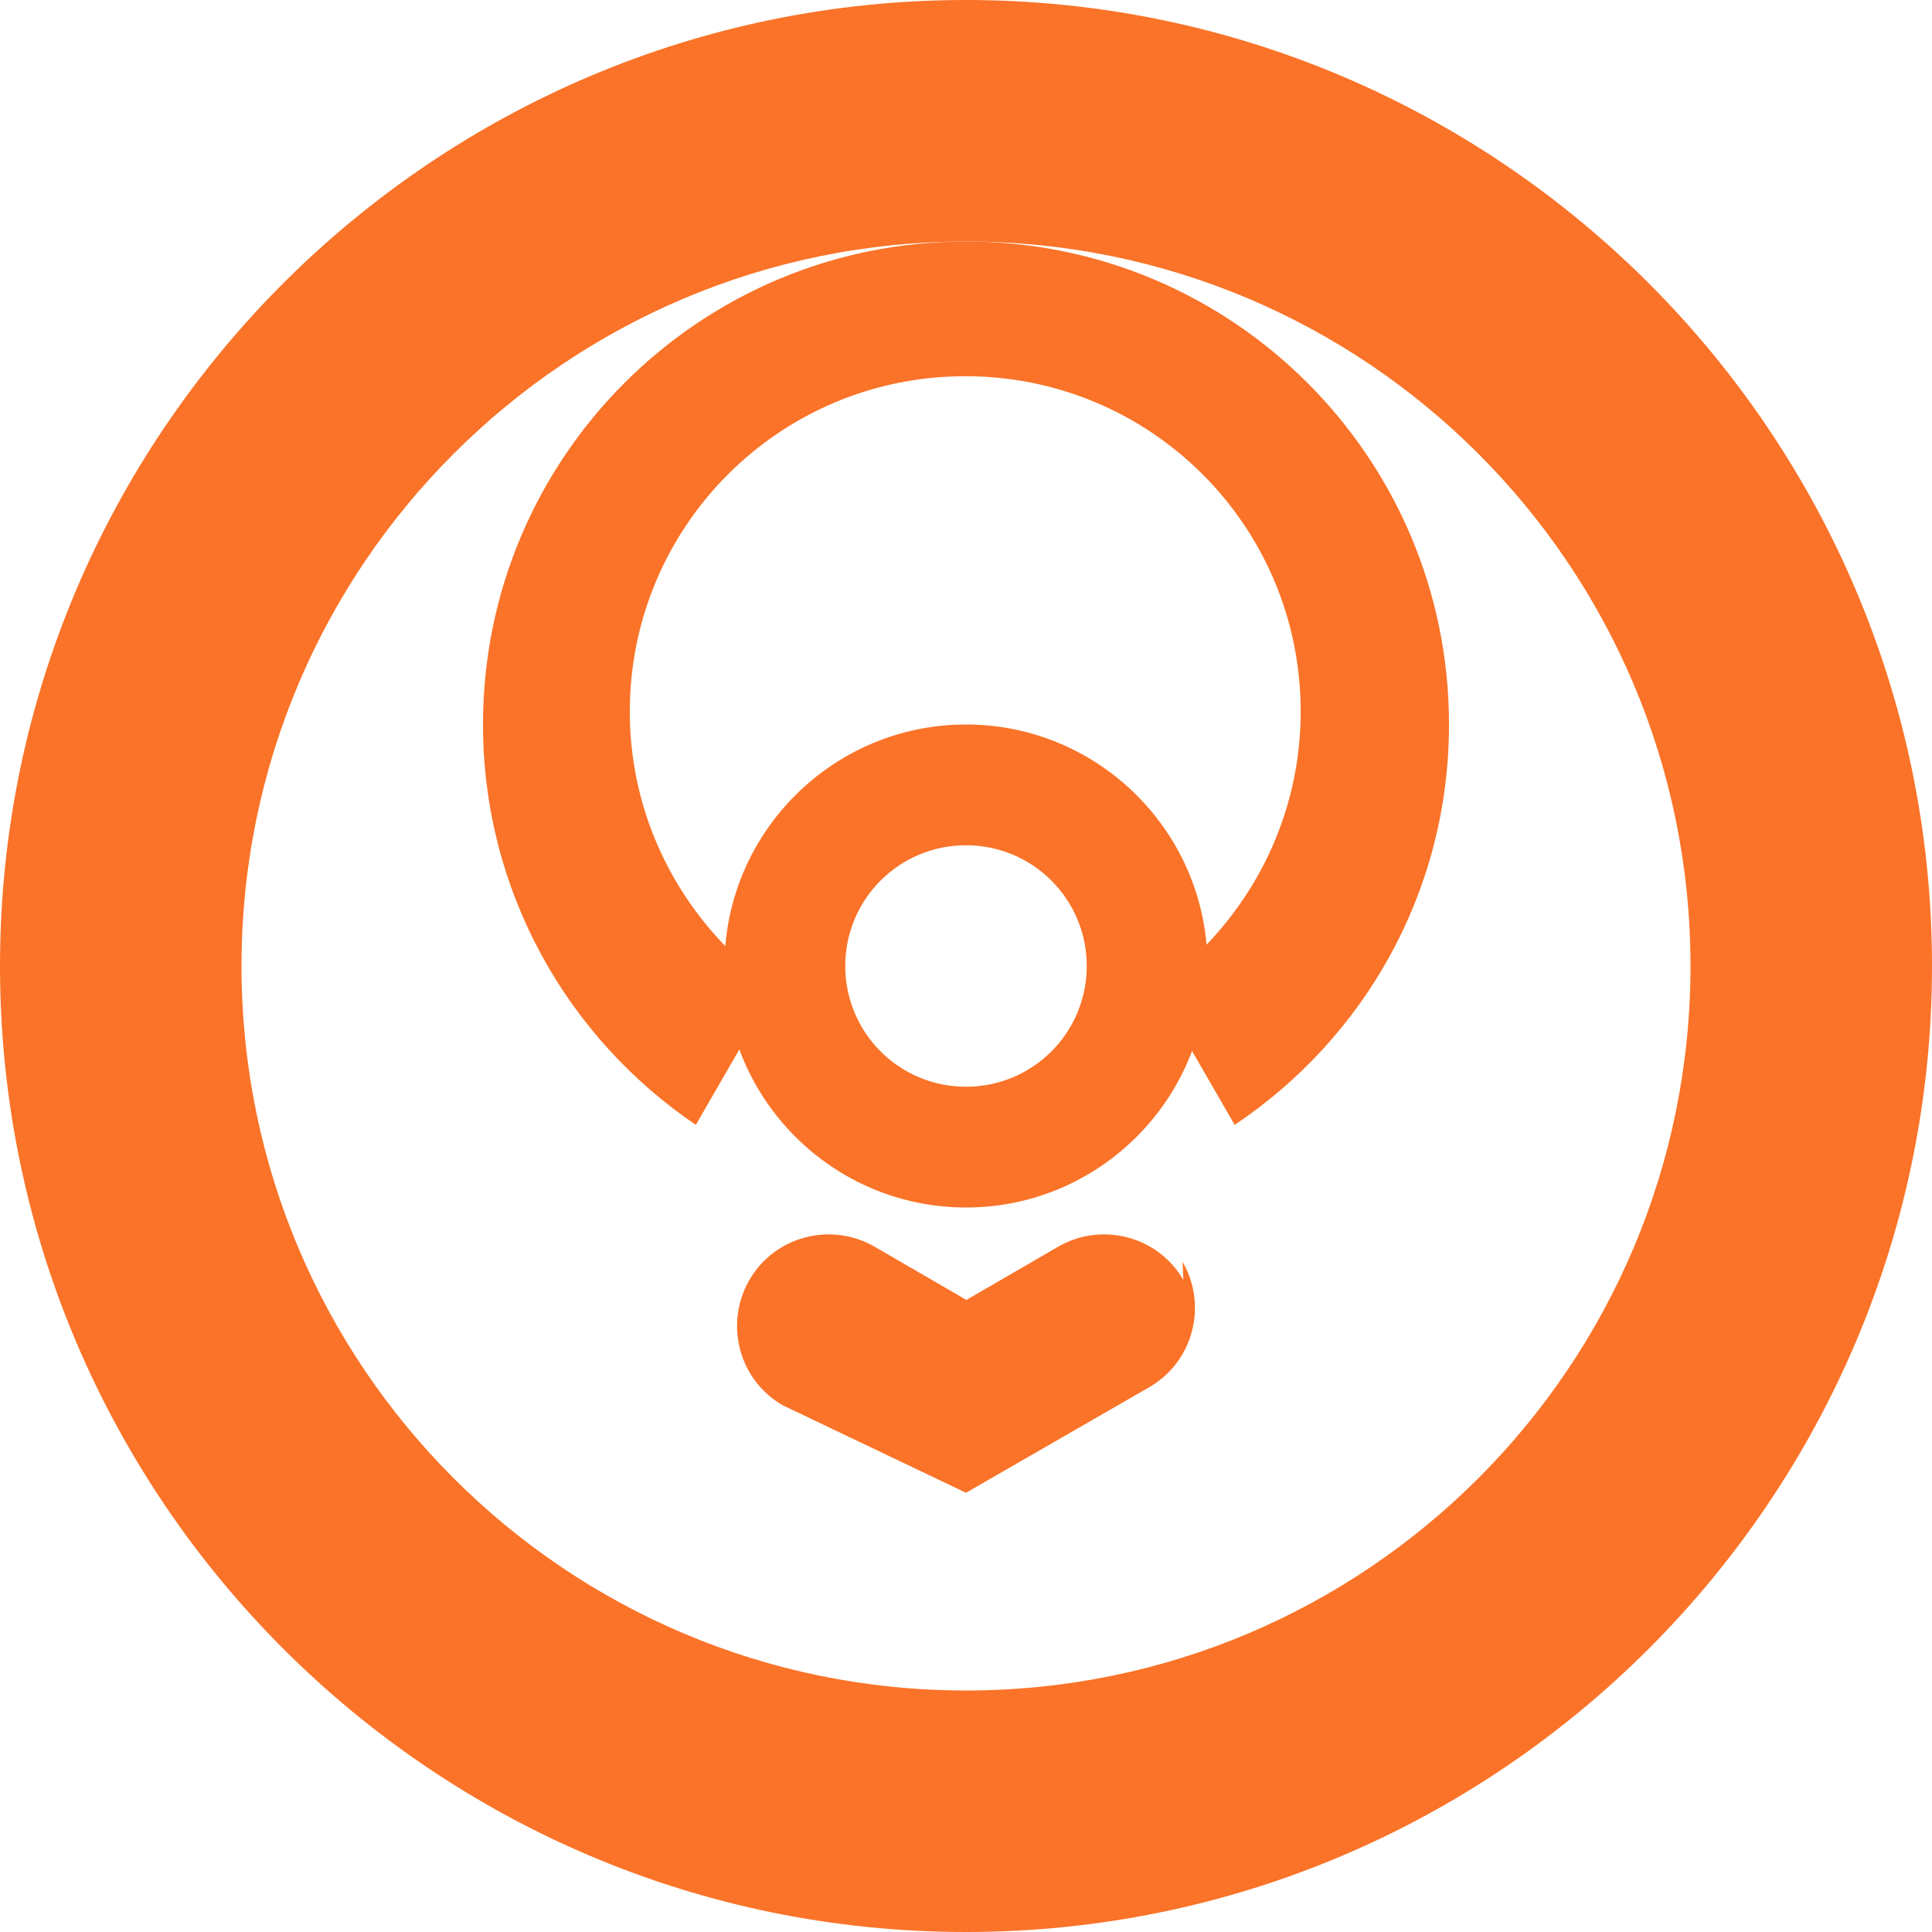
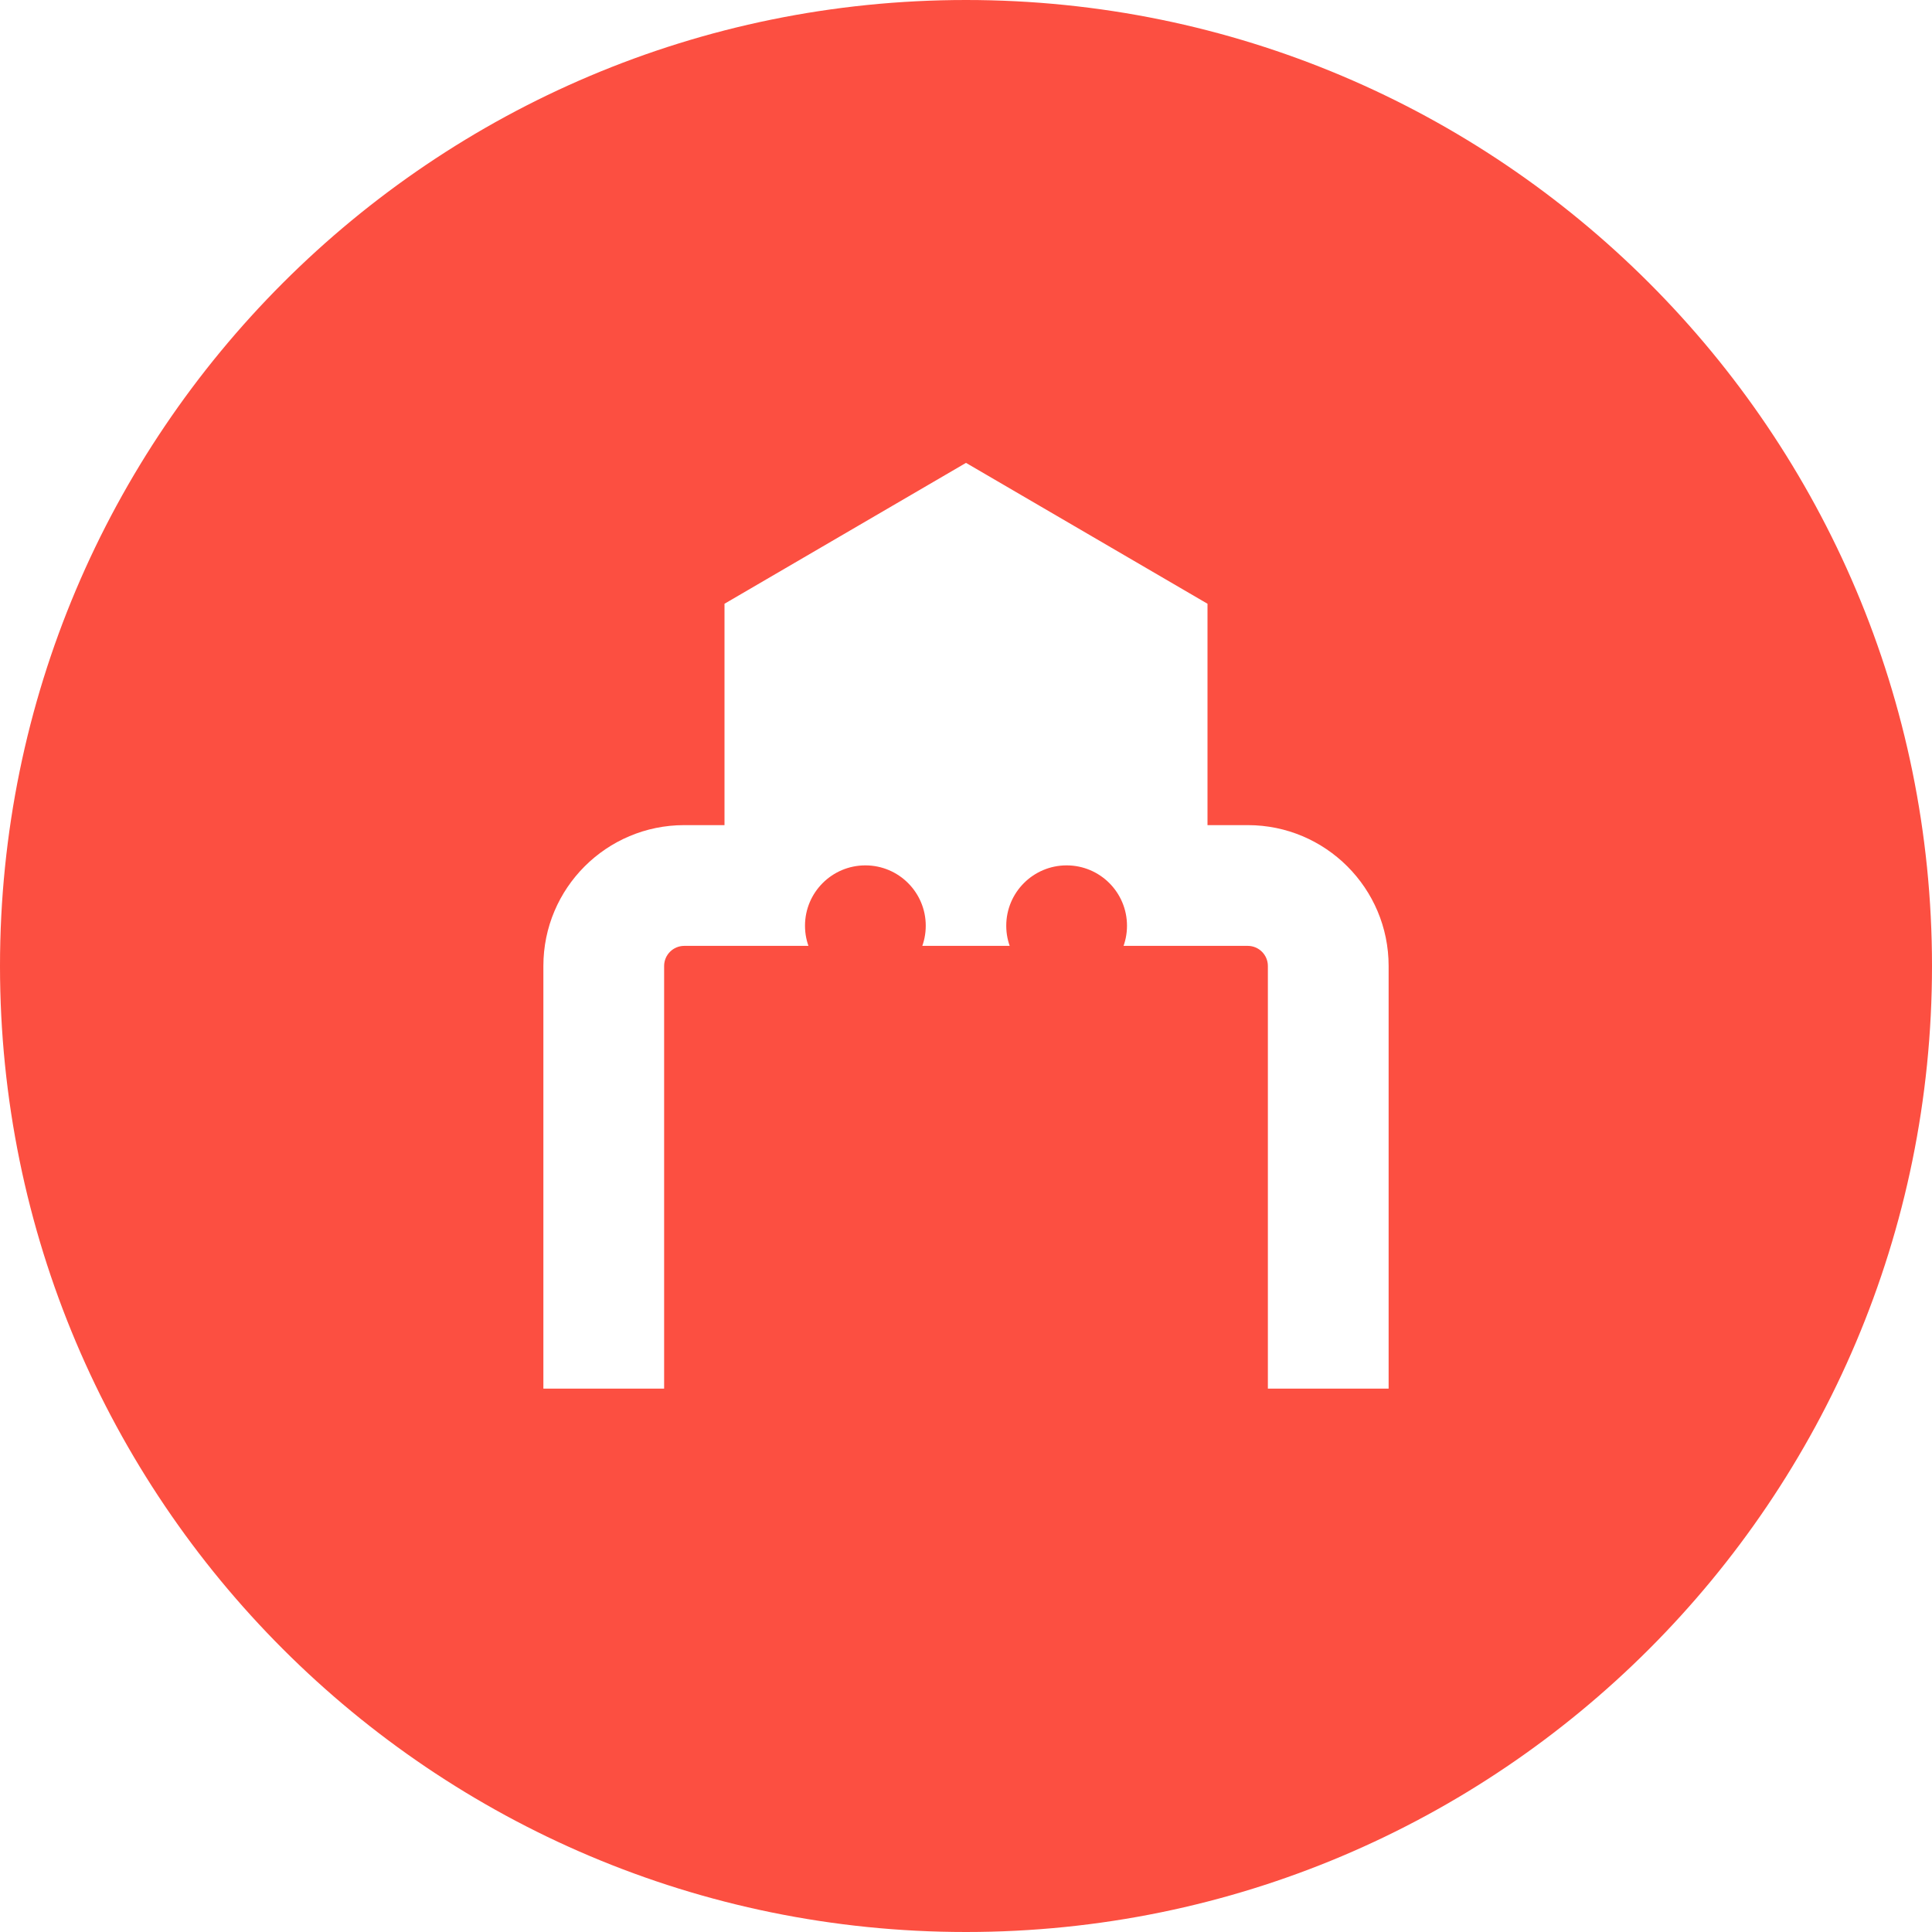
- <svg xmlns="http://www.w3.org/2000/svg" viewBox="0 0 512 512" fill="#fa7328">
-   <path d="M256 0C114.84 0 0 114.84 0 256s114.84 256 256 256 256-114.84 256-256S397.16 0 256 0zm0 448c-106.04 0-192-85.96-192-192S149.96 64 256 64s192 85.96 192 192-85.96 192-192 192z" />
-   <path d="M384 192c0-70.7-57.3-128-128-128s-128 57.3-128 128c0 44.1 22.3 83 56.4 106.1l20.9-36.2c-23.2-16.3-38.4-43.1-38.4-73.3 0-49.1 39.7-88.9 88.9-88.9s88.9 39.7 88.9 88.9c0 30.2-15.2 57-38.4 73.3l20.9 36.2C361.7 275 384 236.1 384 192z" />
-   <path d="M256 224c-17.7 0-32 14.3-32 32s14.3 32 32 32 32-14.3 32-32-14.3-32-32-32zm0 96c-35.3 0-64-28.7-64-64s28.7-64 64-64 64 28.7 64 64-28.7 64-64 64z" />
-   <path d="M313.6 339.2c-6.7-11.6-21.6-15.5-33.2-8.8l-24.3 14.1-24.3-14.1c-11.6-6.7-26.5-2.8-33.2 8.8-6.7 11.6-2.8 26.5 8.8 33.2L256 395.6l48.6-28c11.6-6.7 15.5-21.6 8.8-33.2z" />
+ <svg xmlns="http://www.w3.org/2000/svg" viewBox="0 0 24 24">
+   <path fill="#FC4F41" d="M12 0c6.628 0 12 5.372 12 12s-5.372 12-12 12S0 18.628 0 12 5.372 0 12 0zm0 5.75l-3 1.75v2.75h-.5A1.75 1.75 0 0 0 6.75 12v5.25h1.5V12a.25.25 0 0 1 .25-.25h7a.25.25 0 0 1 .25.25v5.25h1.5V12a1.75 1.75 0 0 0-1.75-1.75H15V7.5l-3-1.75zm-1.25 5a.75.75 0 1 1 0 1.5.75.75 0 0 1 0-1.5zm2.5 0a.75.75 0 1 1 0 1.5.75.75 0 0 1 0-1.5z" />
</svg>
